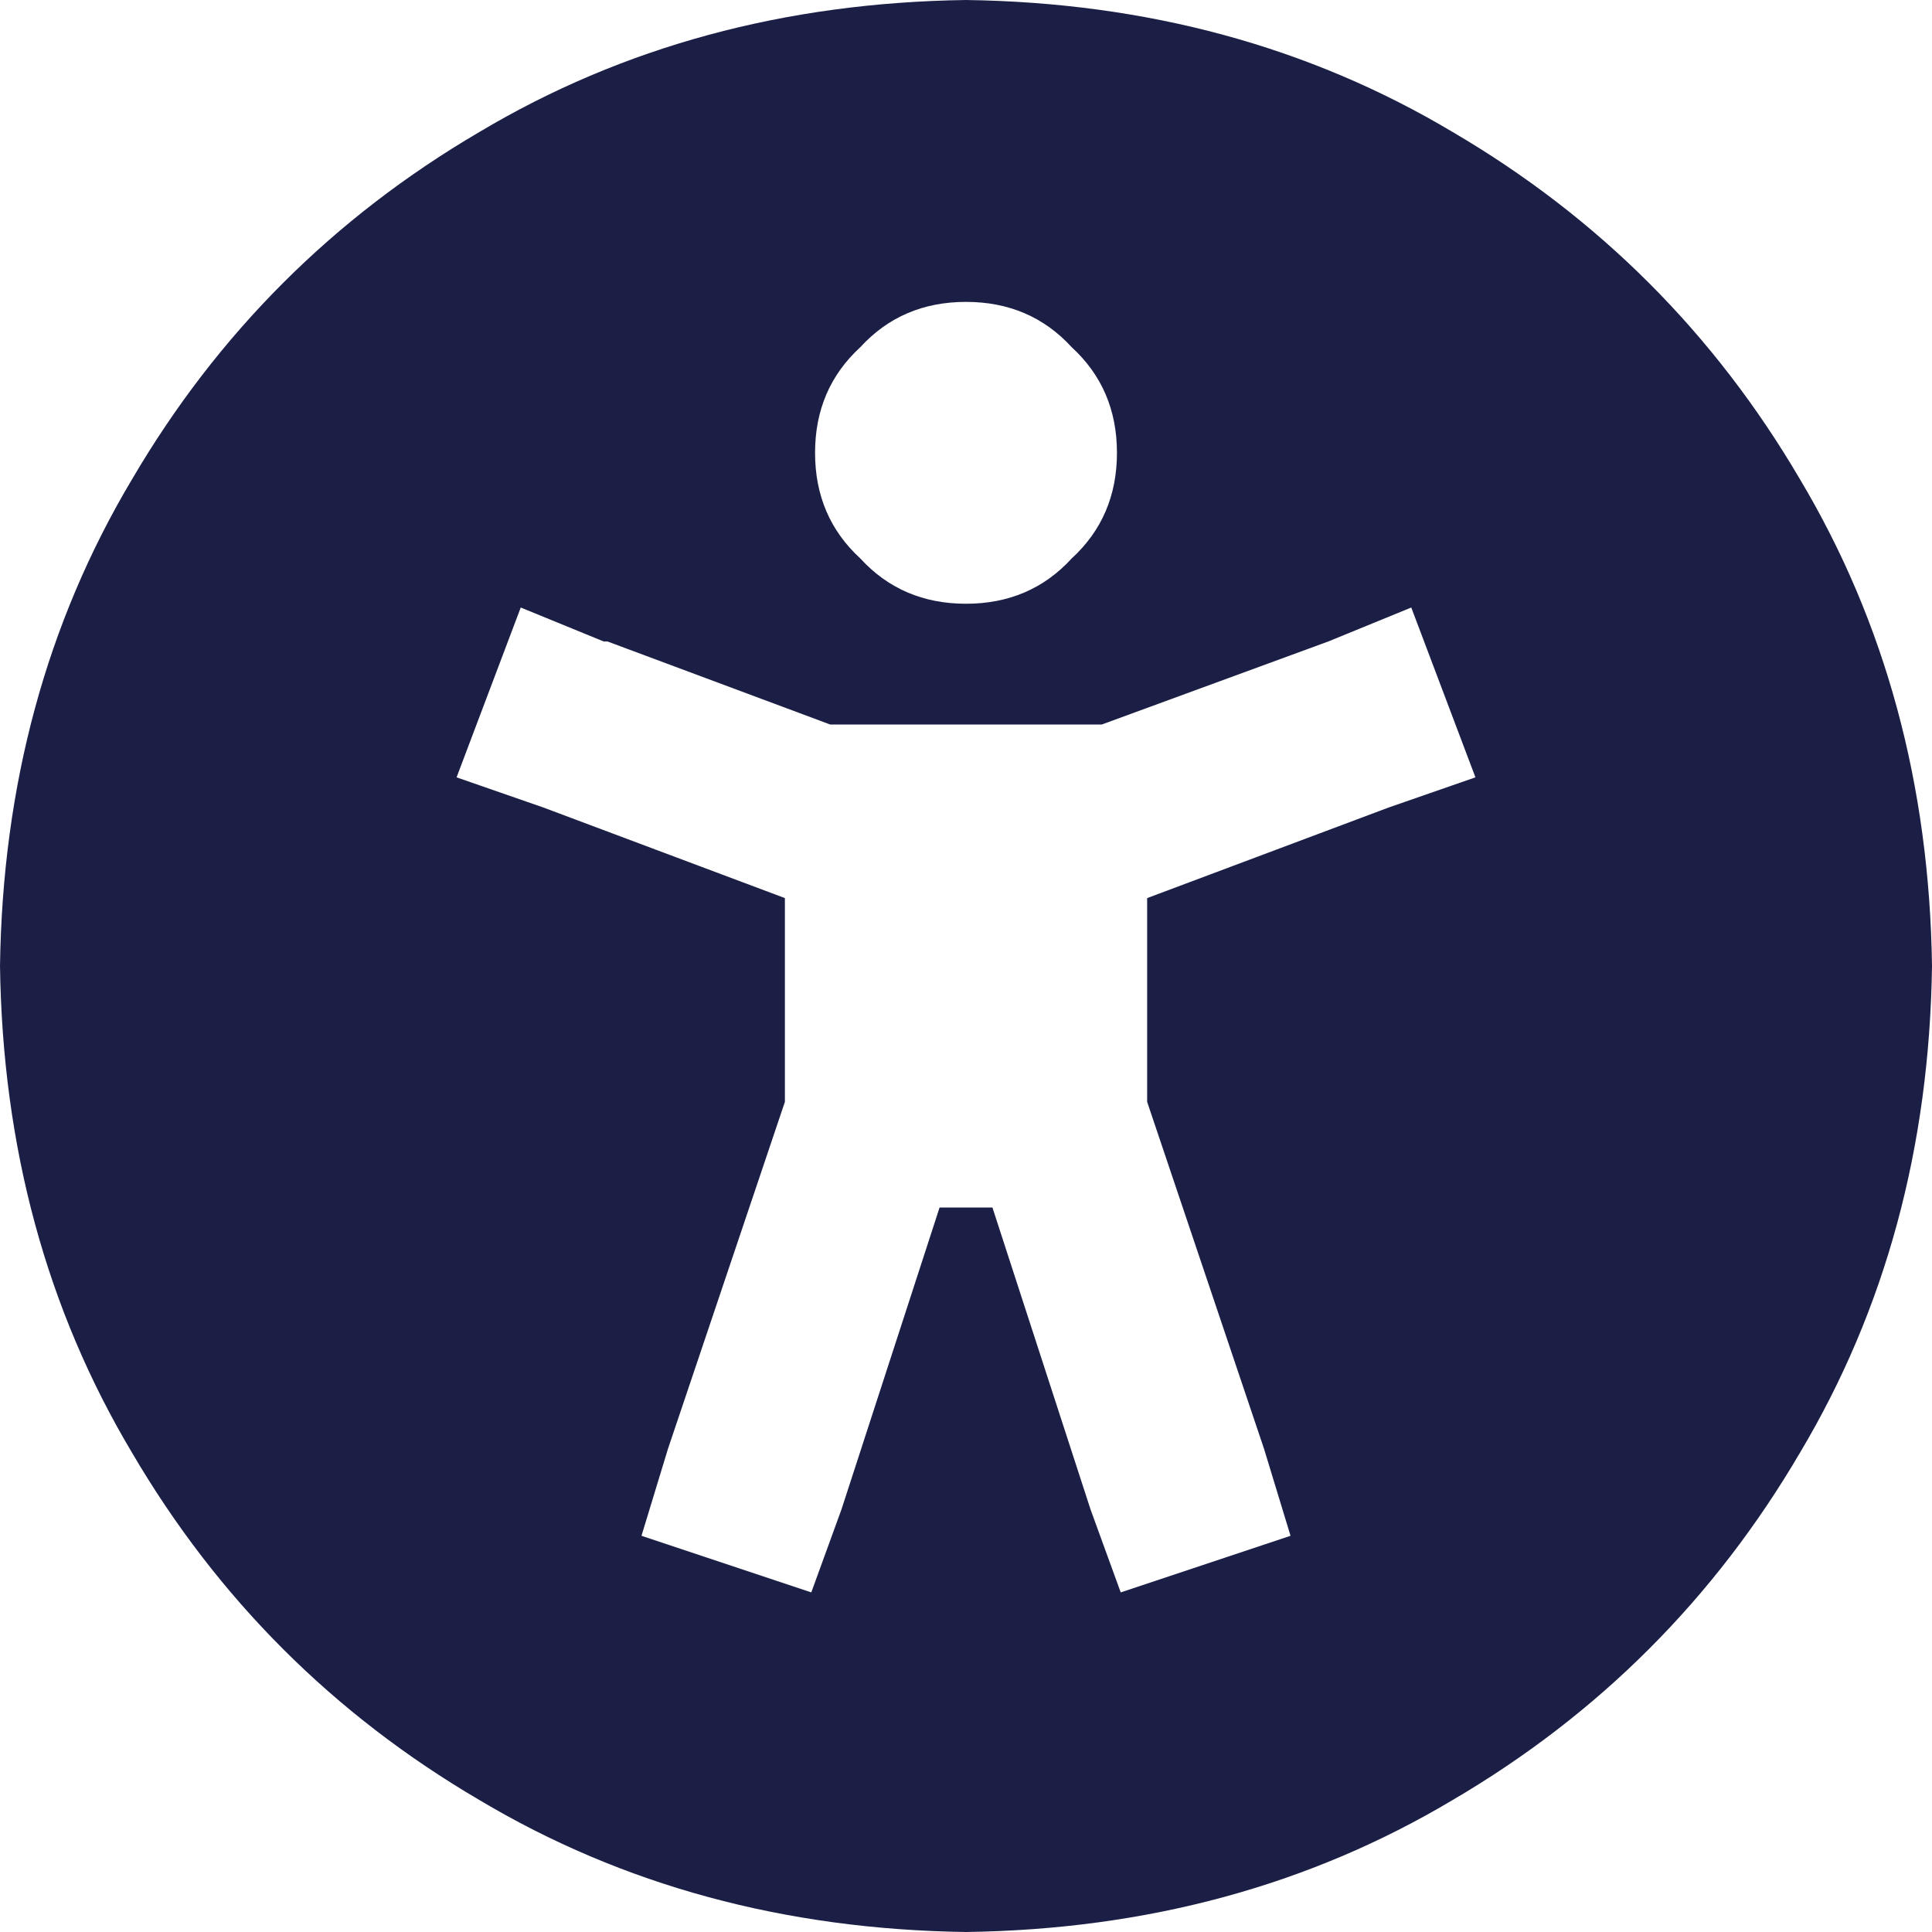
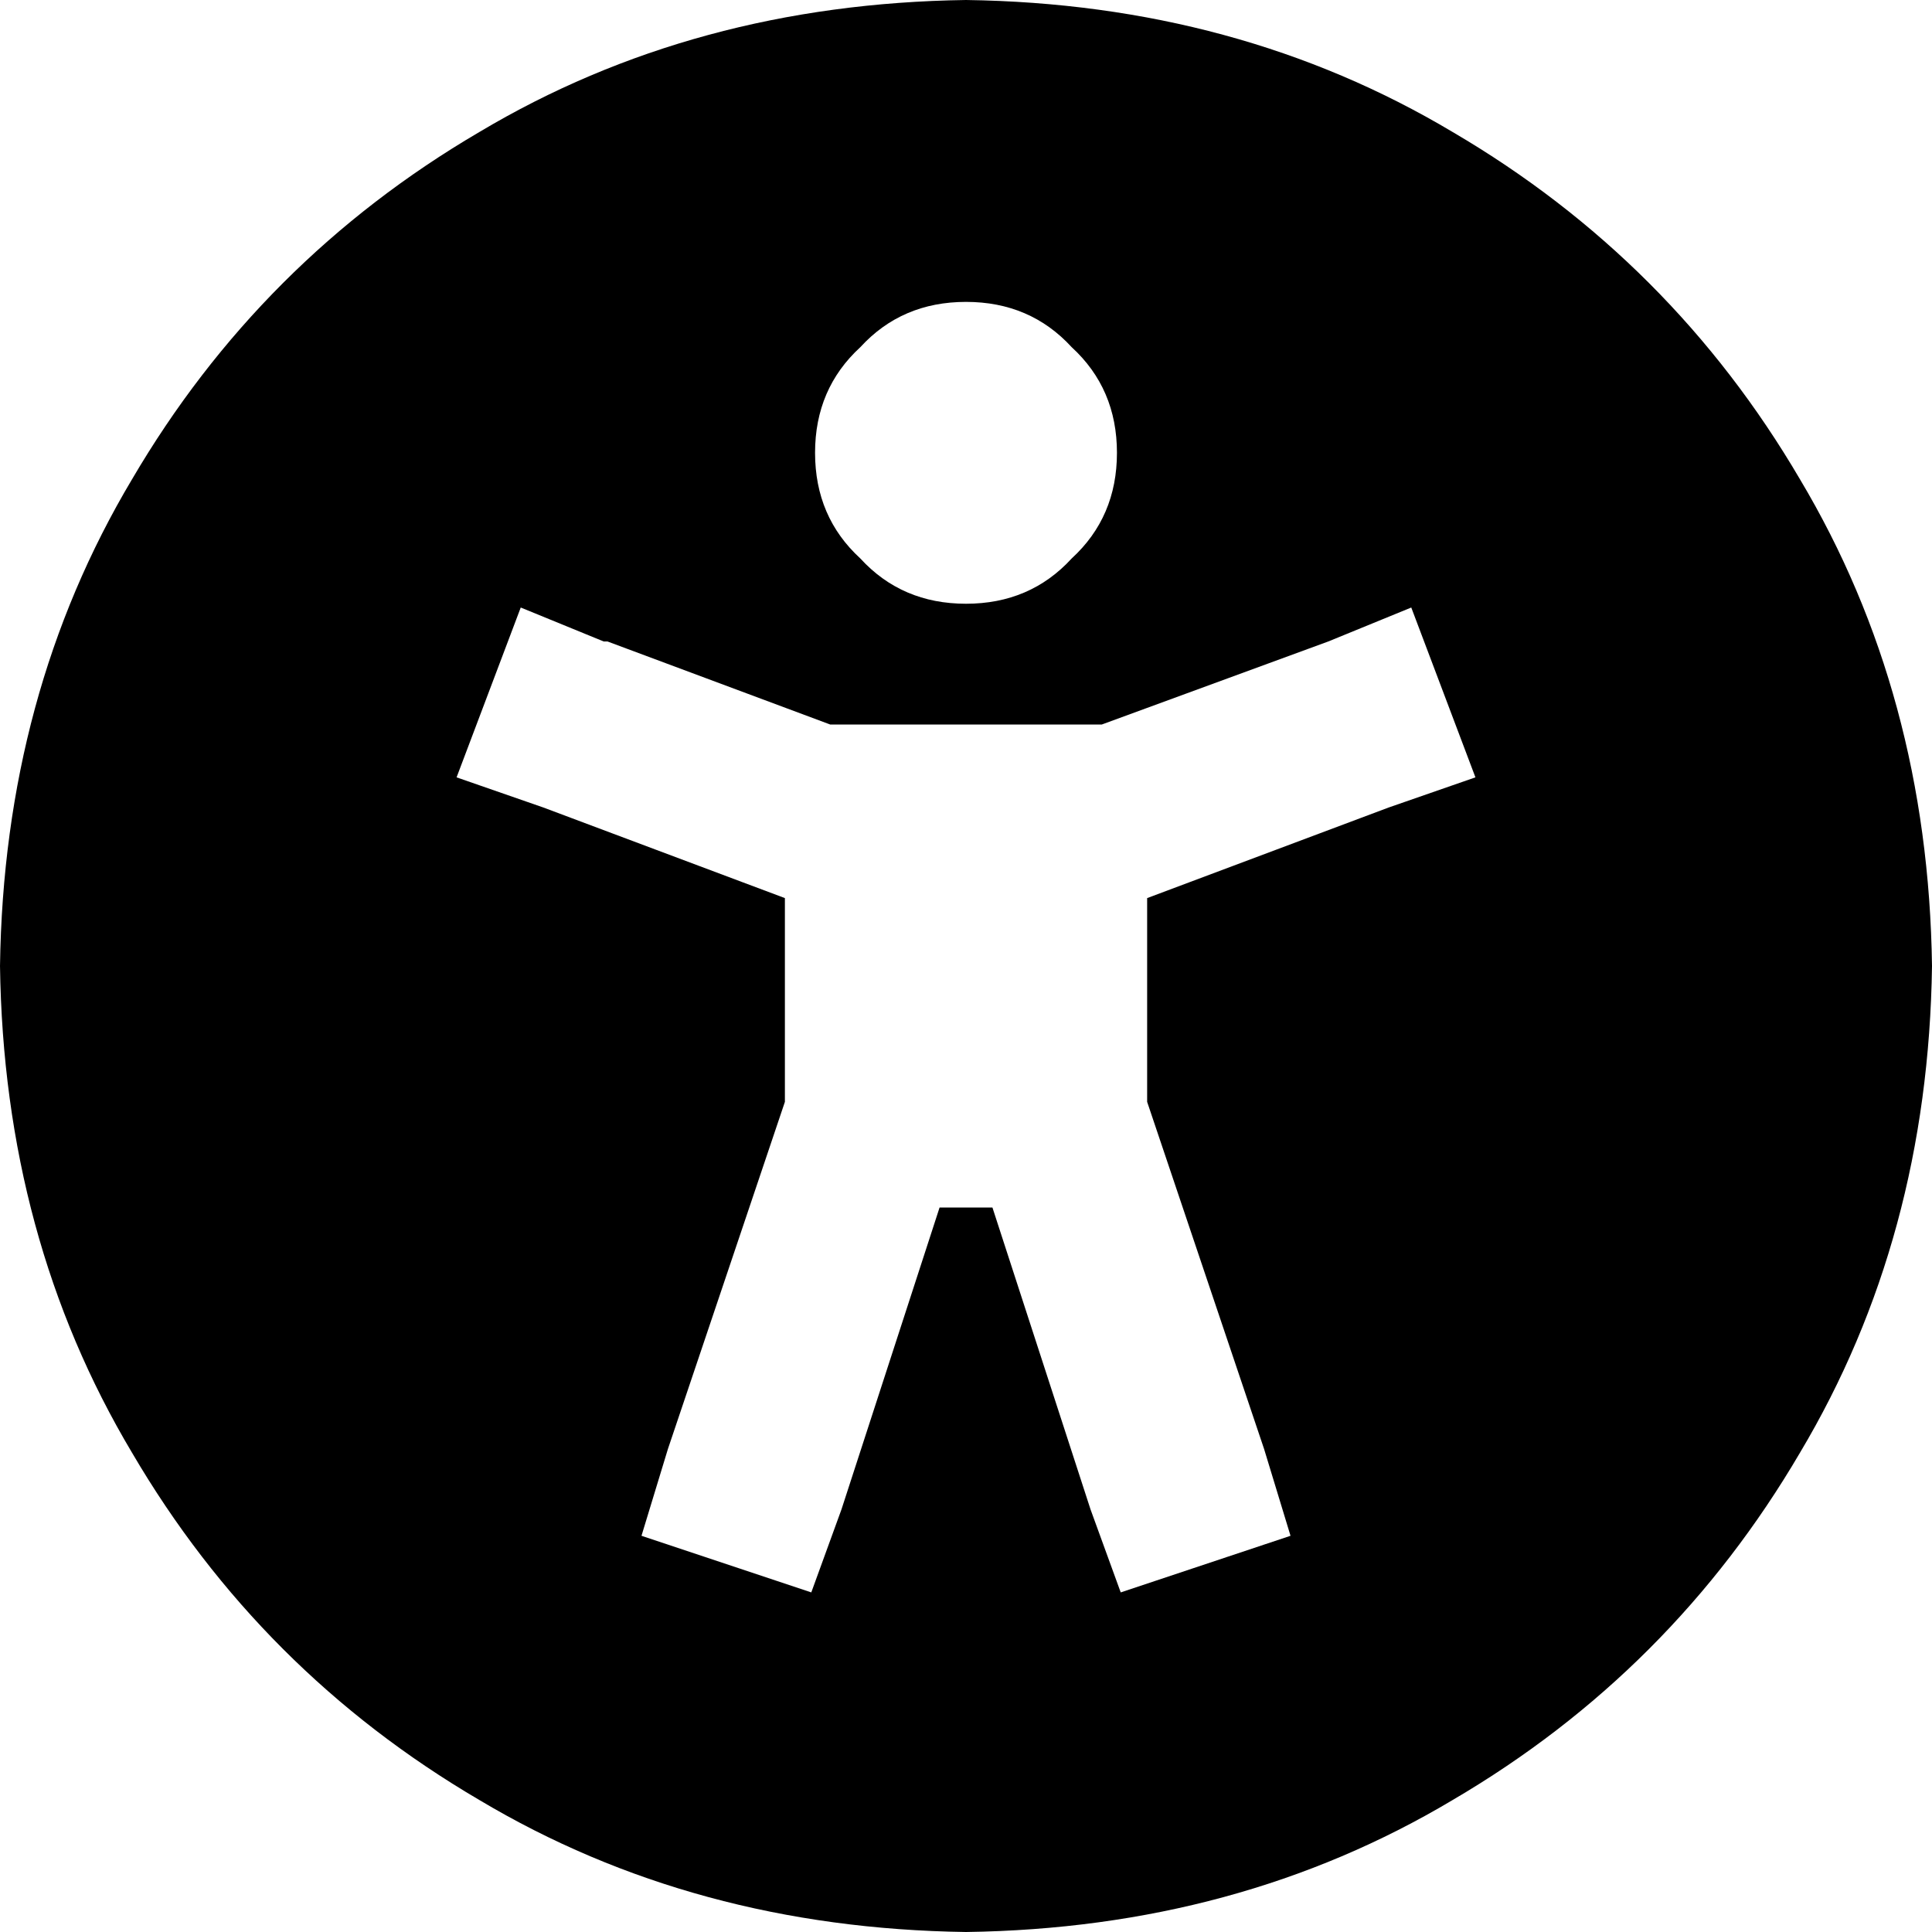
<svg xmlns="http://www.w3.org/2000/svg" width="100%" height="100%" viewBox="0 0 62 62" version="1.1" xml:space="preserve" style="fill-rule:evenodd;clip-rule:evenodd;stroke-linejoin:round;stroke-miterlimit:2;">
  <g transform="matrix(1,0,0,1,-2732.93,300.963)">
    <g transform="matrix(1,0,0,1,1803.93,-353.661)">
-       <path d="M991,83.698C990.919,89.511 989.507,94.718 986.762,99.319C984.017,104.002 980.303,107.715 975.621,110.46C971.02,113.205 965.813,114.618 960,114.698C954.188,114.618 948.98,113.205 944.379,110.46C939.697,107.715 935.983,104.002 933.238,99.319C930.493,94.718 929.081,89.511 929,83.698C929.081,77.886 930.493,72.679 933.238,68.077C935.983,63.395 939.697,59.681 944.379,56.937C948.98,54.192 954.188,52.779 960,52.698C965.813,52.779 971.02,54.192 975.621,56.937C980.303,59.681 984.017,63.395 986.762,68.077C989.507,72.679 990.919,77.886 991,83.698ZM948.375,73.284L945.711,72.194L943.652,77.644L946.438,78.612L954.188,81.519L954.188,88.058L950.434,99.198L949.586,101.983L955.035,103.8L956.004,101.136L959.152,91.448L960.848,91.448L963.996,101.136L964.965,103.8L970.414,101.983L969.566,99.198L965.813,88.058L965.813,81.519L973.563,78.612L976.348,77.644L974.289,72.194L971.625,73.284L964.359,75.948L955.641,75.948L948.496,73.284L948.375,73.284ZM960,72.073C961.372,72.073 962.503,71.589 963.391,70.62C964.359,69.732 964.844,68.602 964.844,67.229C964.844,65.857 964.359,64.727 963.391,63.839C962.503,62.87 961.372,62.386 960,62.386C958.628,62.386 957.497,62.87 956.609,63.839C955.641,64.727 955.156,65.857 955.156,67.229C955.156,68.602 955.641,69.732 956.609,70.62C957.497,71.589 958.628,72.073 960,72.073Z" style="fill:rgb(27,31,69);fill-rule:nonzero;" />
+       <path d="M991,83.698C990.919,89.511 989.507,94.718 986.762,99.319C984.017,104.002 980.303,107.715 975.621,110.46C971.02,113.205 965.813,114.618 960,114.698C954.188,114.618 948.98,113.205 944.379,110.46C939.697,107.715 935.983,104.002 933.238,99.319C930.493,94.718 929.081,89.511 929,83.698C929.081,77.886 930.493,72.679 933.238,68.077C935.983,63.395 939.697,59.681 944.379,56.937C948.98,54.192 954.188,52.779 960,52.698C965.813,52.779 971.02,54.192 975.621,56.937C980.303,59.681 984.017,63.395 986.762,68.077C989.507,72.679 990.919,77.886 991,83.698ZM948.375,73.284L945.711,72.194L943.652,77.644L946.438,78.612L954.188,81.519L954.188,88.058L950.434,99.198L949.586,101.983L955.035,103.8L956.004,101.136L959.152,91.448L960.848,91.448L963.996,101.136L964.965,103.8L970.414,101.983L969.566,99.198L965.813,88.058L965.813,81.519L973.563,78.612L976.348,77.644L974.289,72.194L971.625,73.284L964.359,75.948L955.641,75.948L948.496,73.284L948.375,73.284ZM960,72.073C961.372,72.073 962.503,71.589 963.391,70.62C964.359,69.732 964.844,68.602 964.844,67.229C964.844,65.857 964.359,64.727 963.391,63.839C962.503,62.87 961.372,62.386 960,62.386C958.628,62.386 957.497,62.87 956.609,63.839C955.641,64.727 955.156,65.857 955.156,67.229C955.156,68.602 955.641,69.732 956.609,70.62C957.497,71.589 958.628,72.073 960,72.073Z" style="fill:rgb(0,0,0);fill-rule:nonzero;" />
    </g>
  </g>
</svg>
